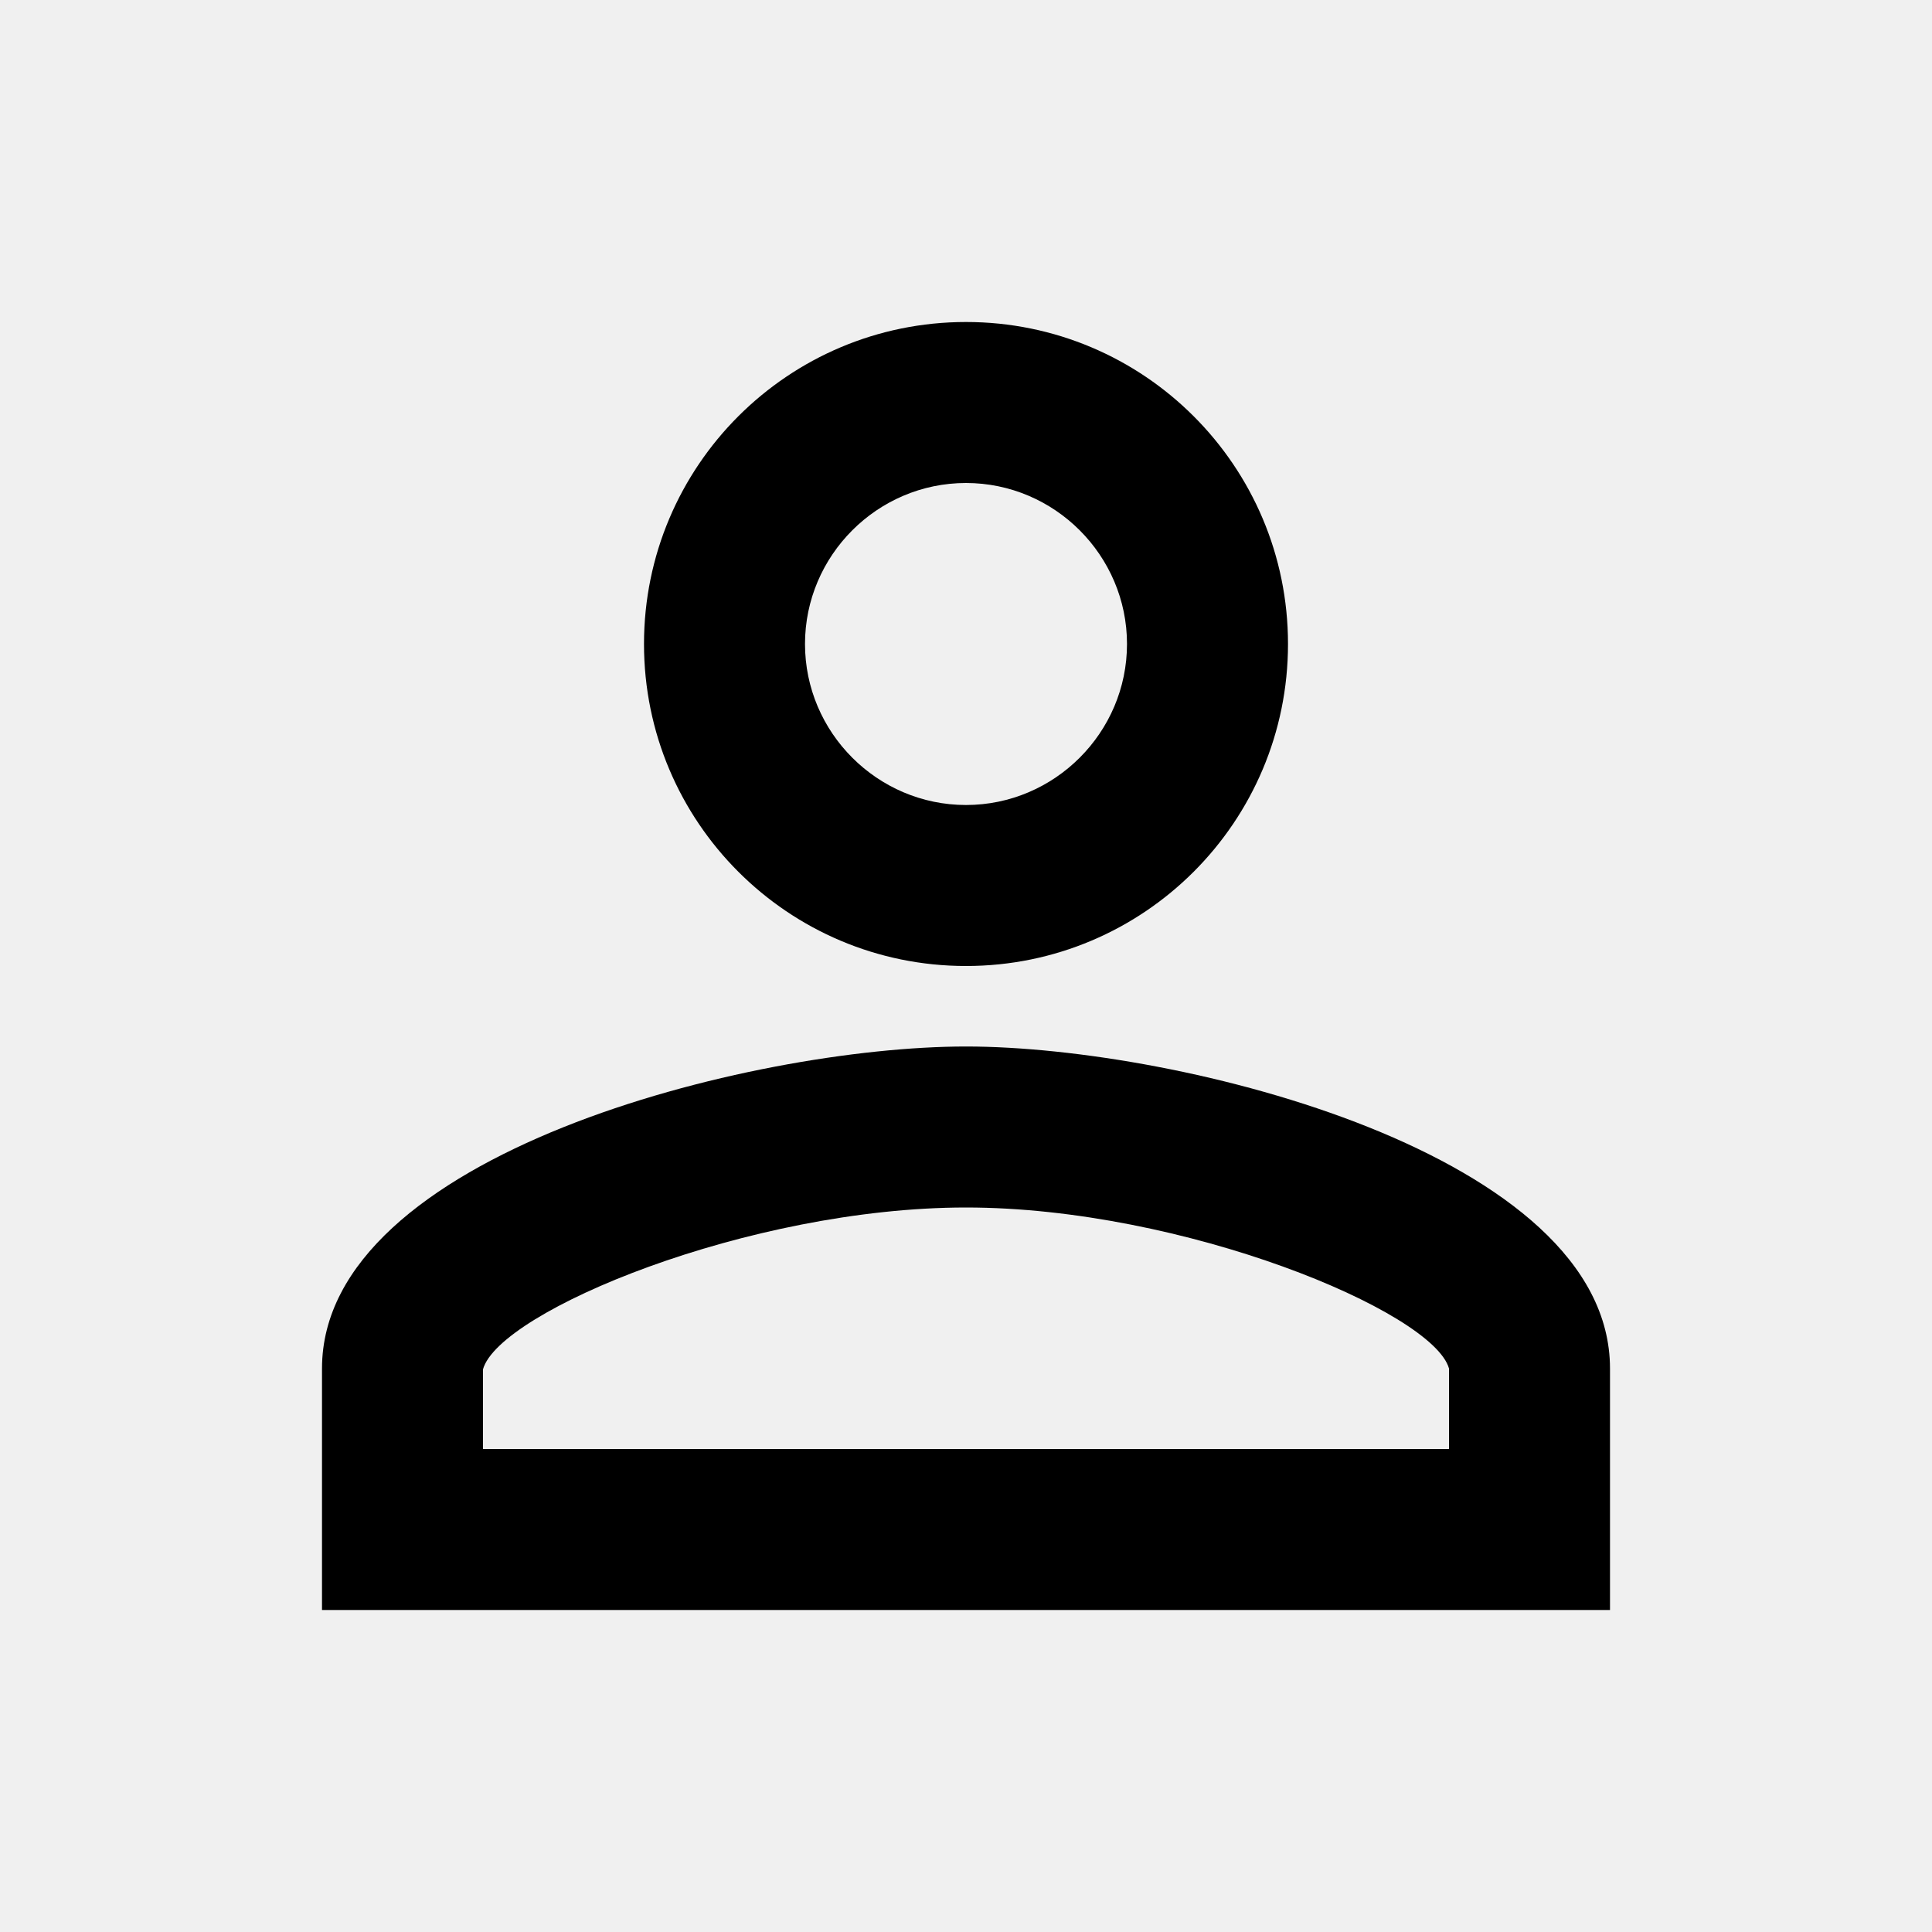
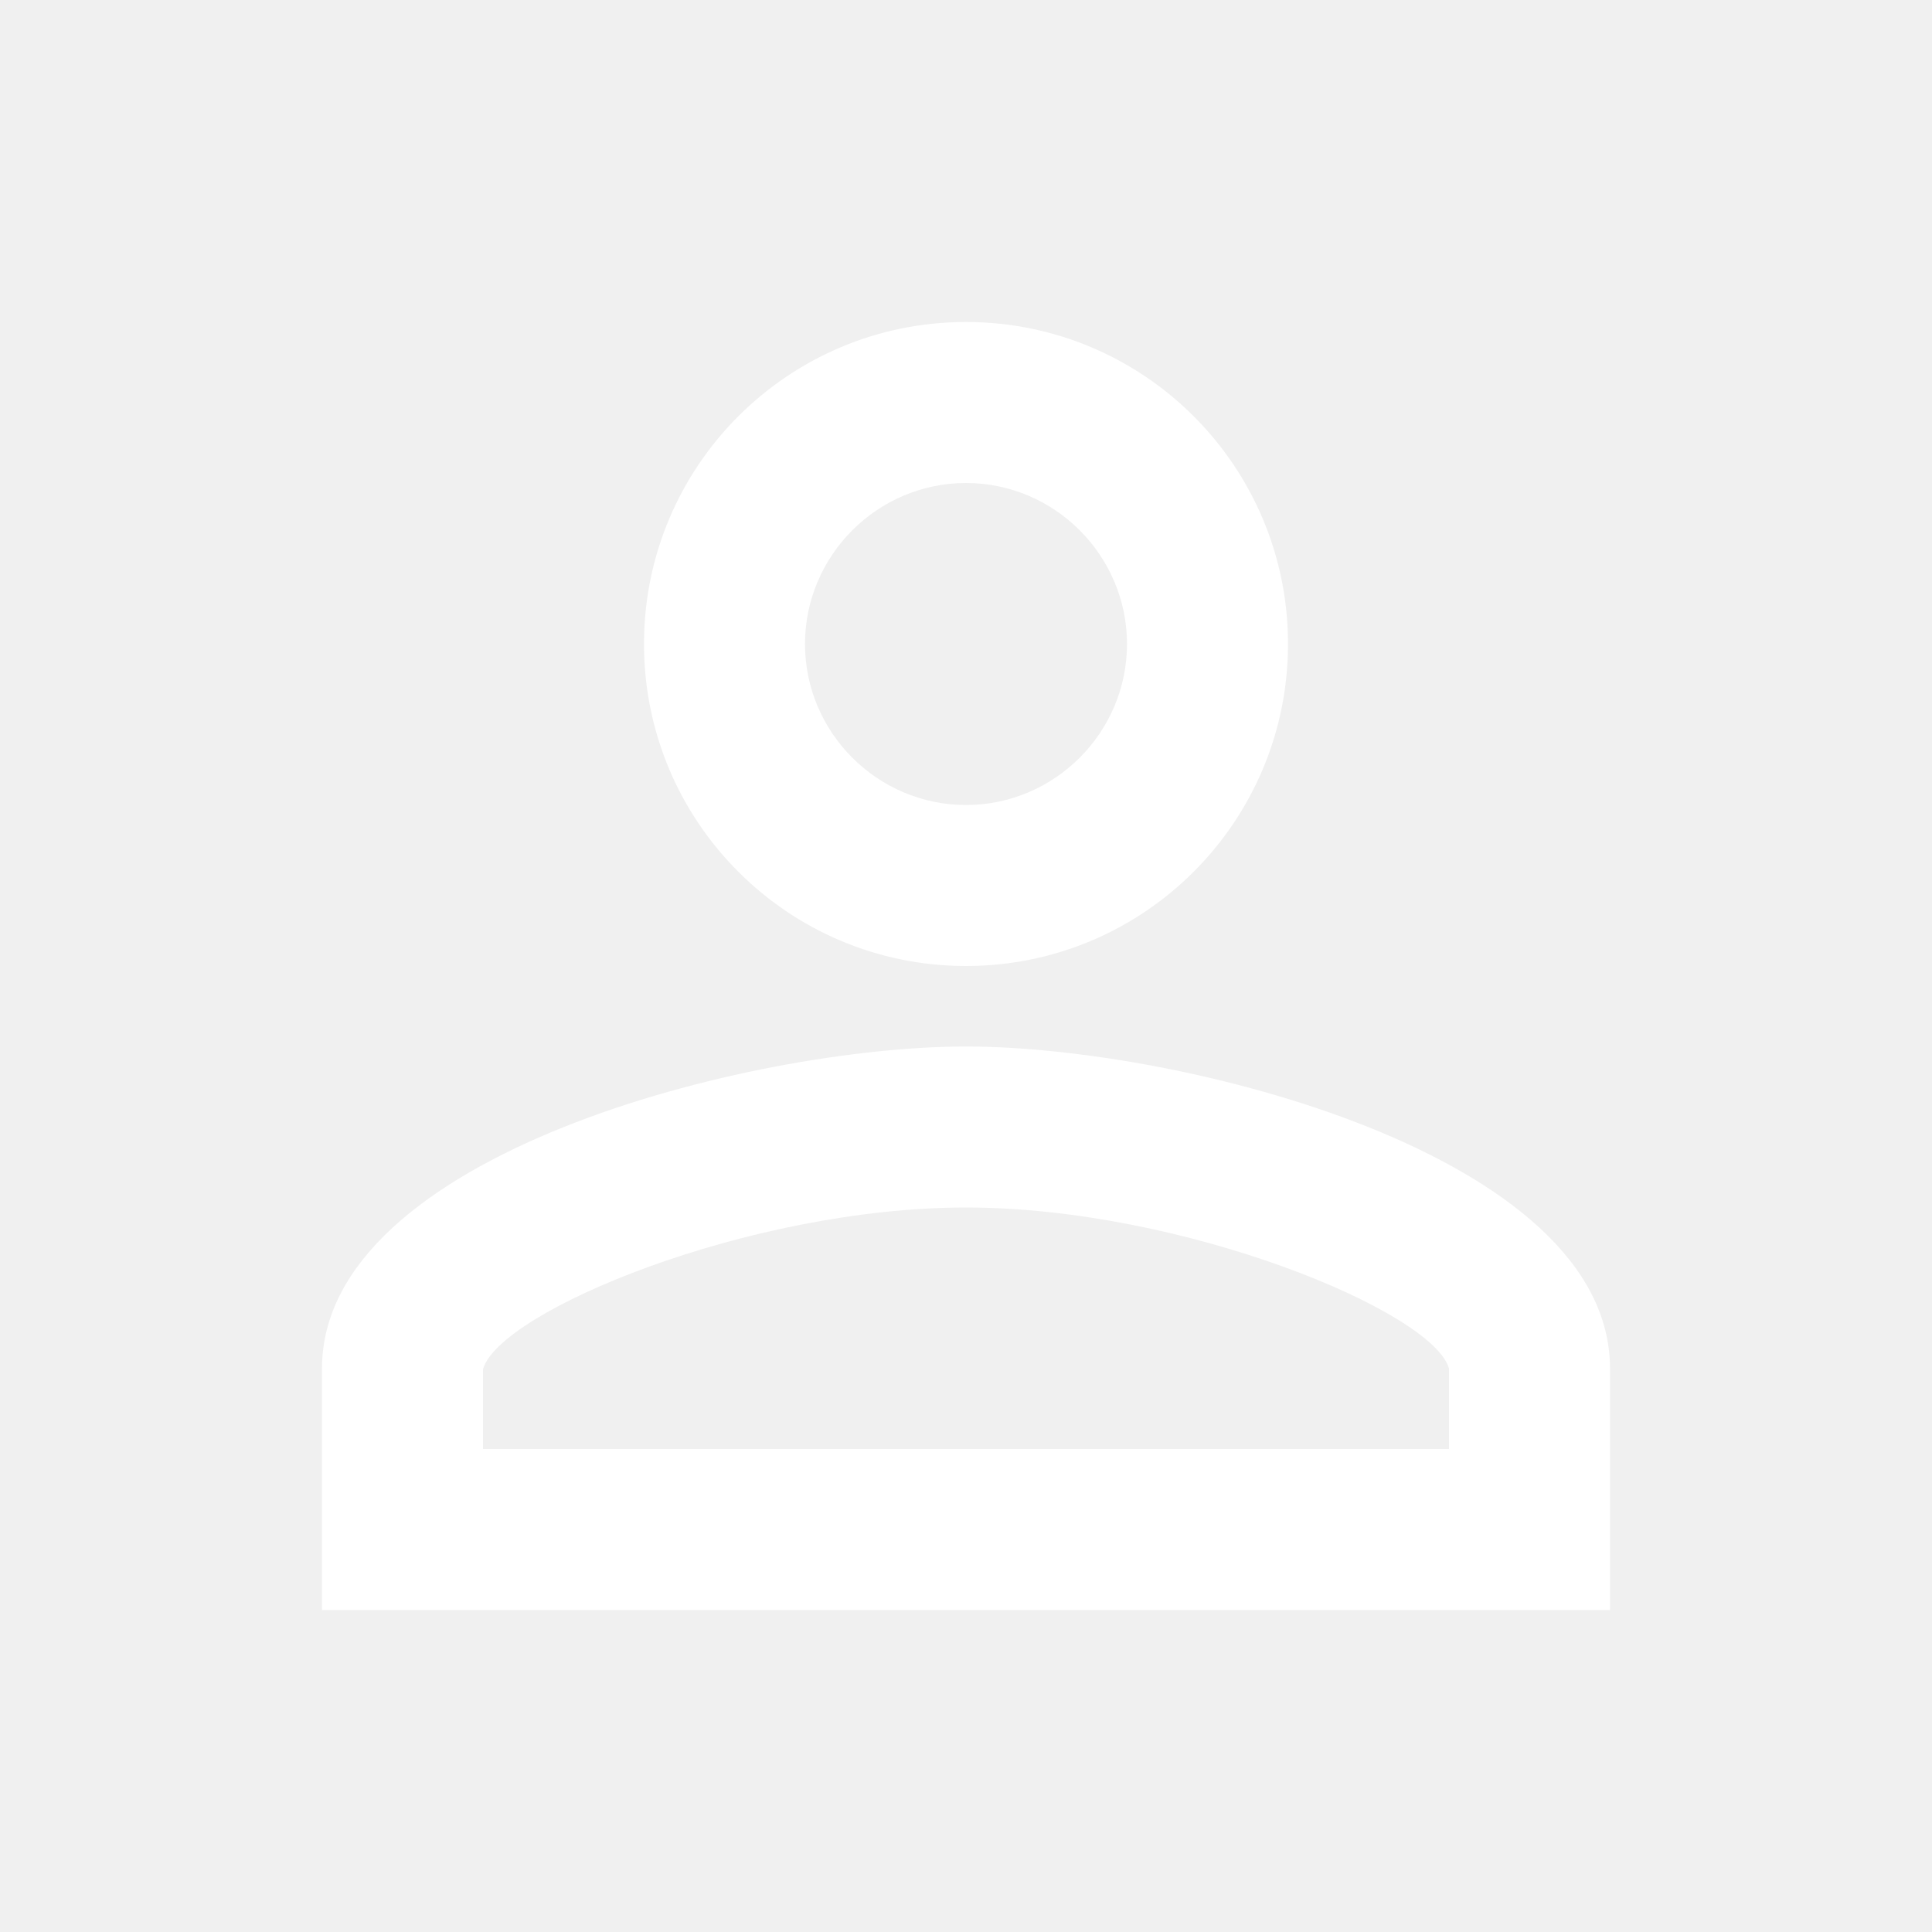
- <svg xmlns="http://www.w3.org/2000/svg" viewBox="0 0 24 24" fill="currentColor" width="18px" height="18px">
+ <svg xmlns="http://www.w3.org/2000/svg" viewBox="0 0 24 24" fill="white" width="18px" height="18px">
  <path d="M0 0h24v24H0V0z" fill="none" />
  <path d="M12 6c1.1 0 2 .9 2 2s-.9 2-2 2-2-.9-2-2 .9-2 2-2m0 9c2.7 0 5.8 1.29 6 2v1H6v-.99c.2-.72 3.3-2.01 6-2.01m0-11C9.79 4 8 5.79 8 8s1.79 4 4 4 4-1.79 4-4-1.79-4-4-4zm0 9c-2.67 0-8 1.34-8 4v3h16v-3c0-2.66-5.33-4-8-4z" />
</svg>
